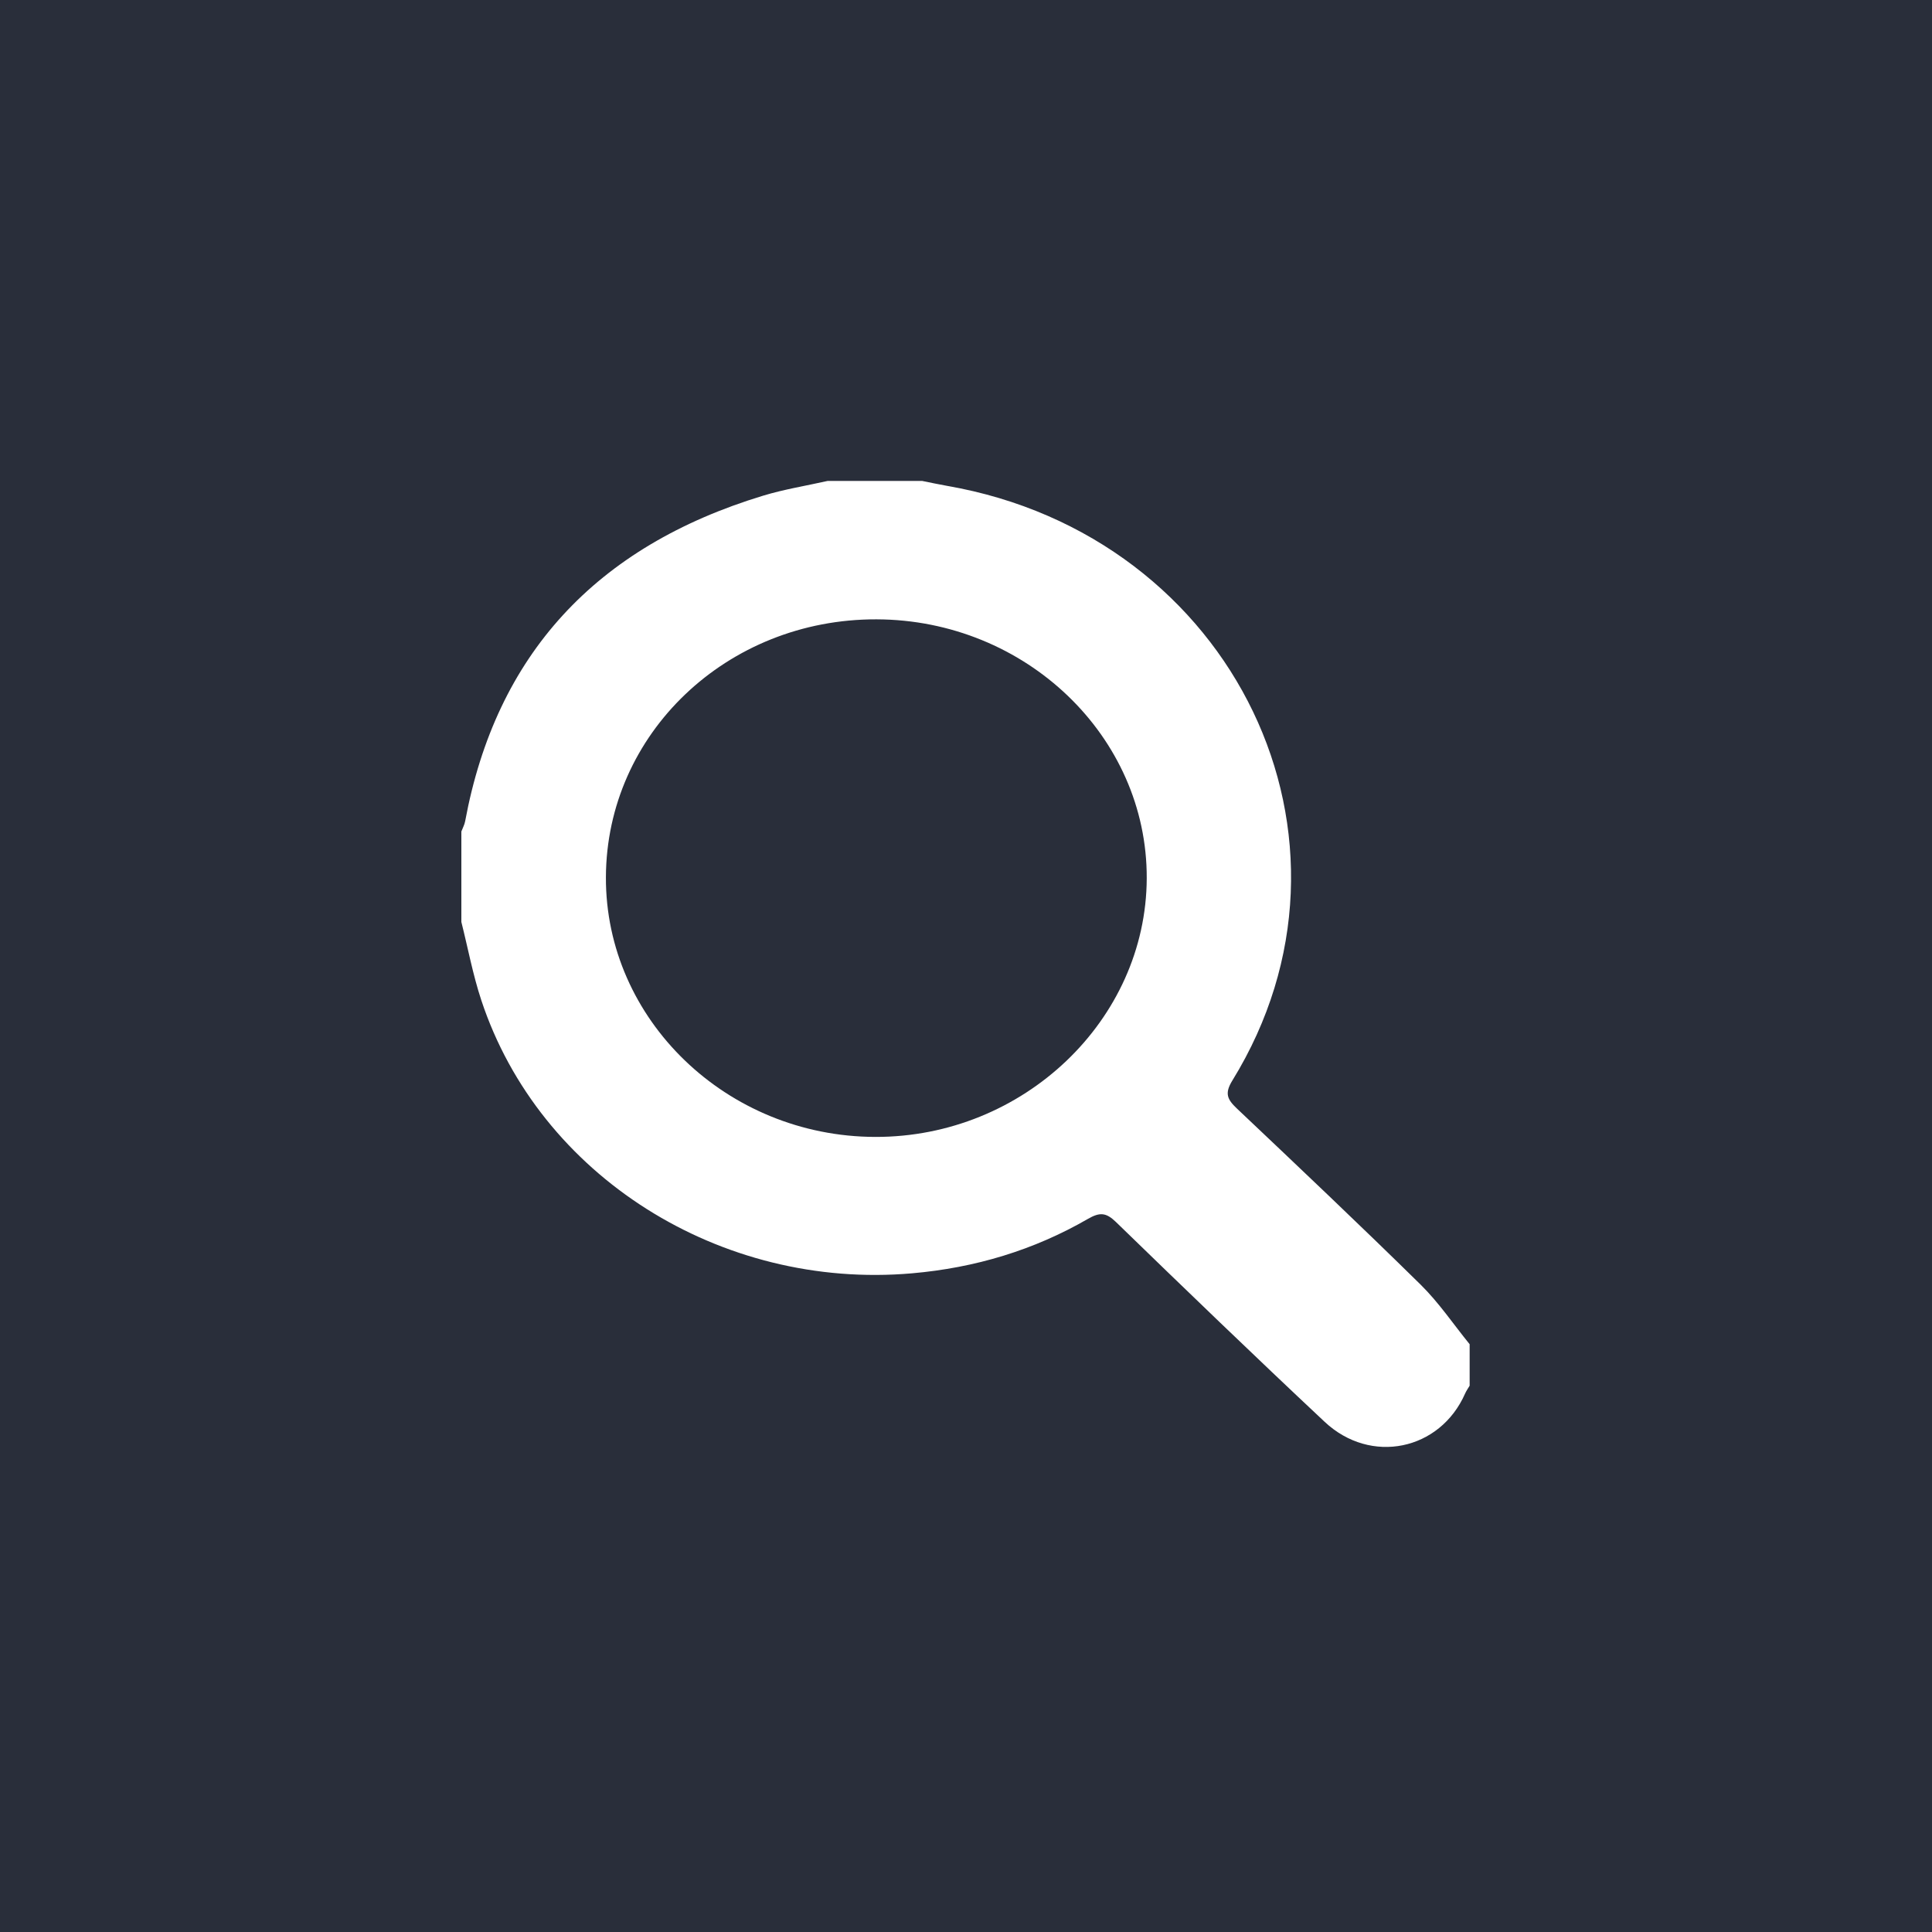
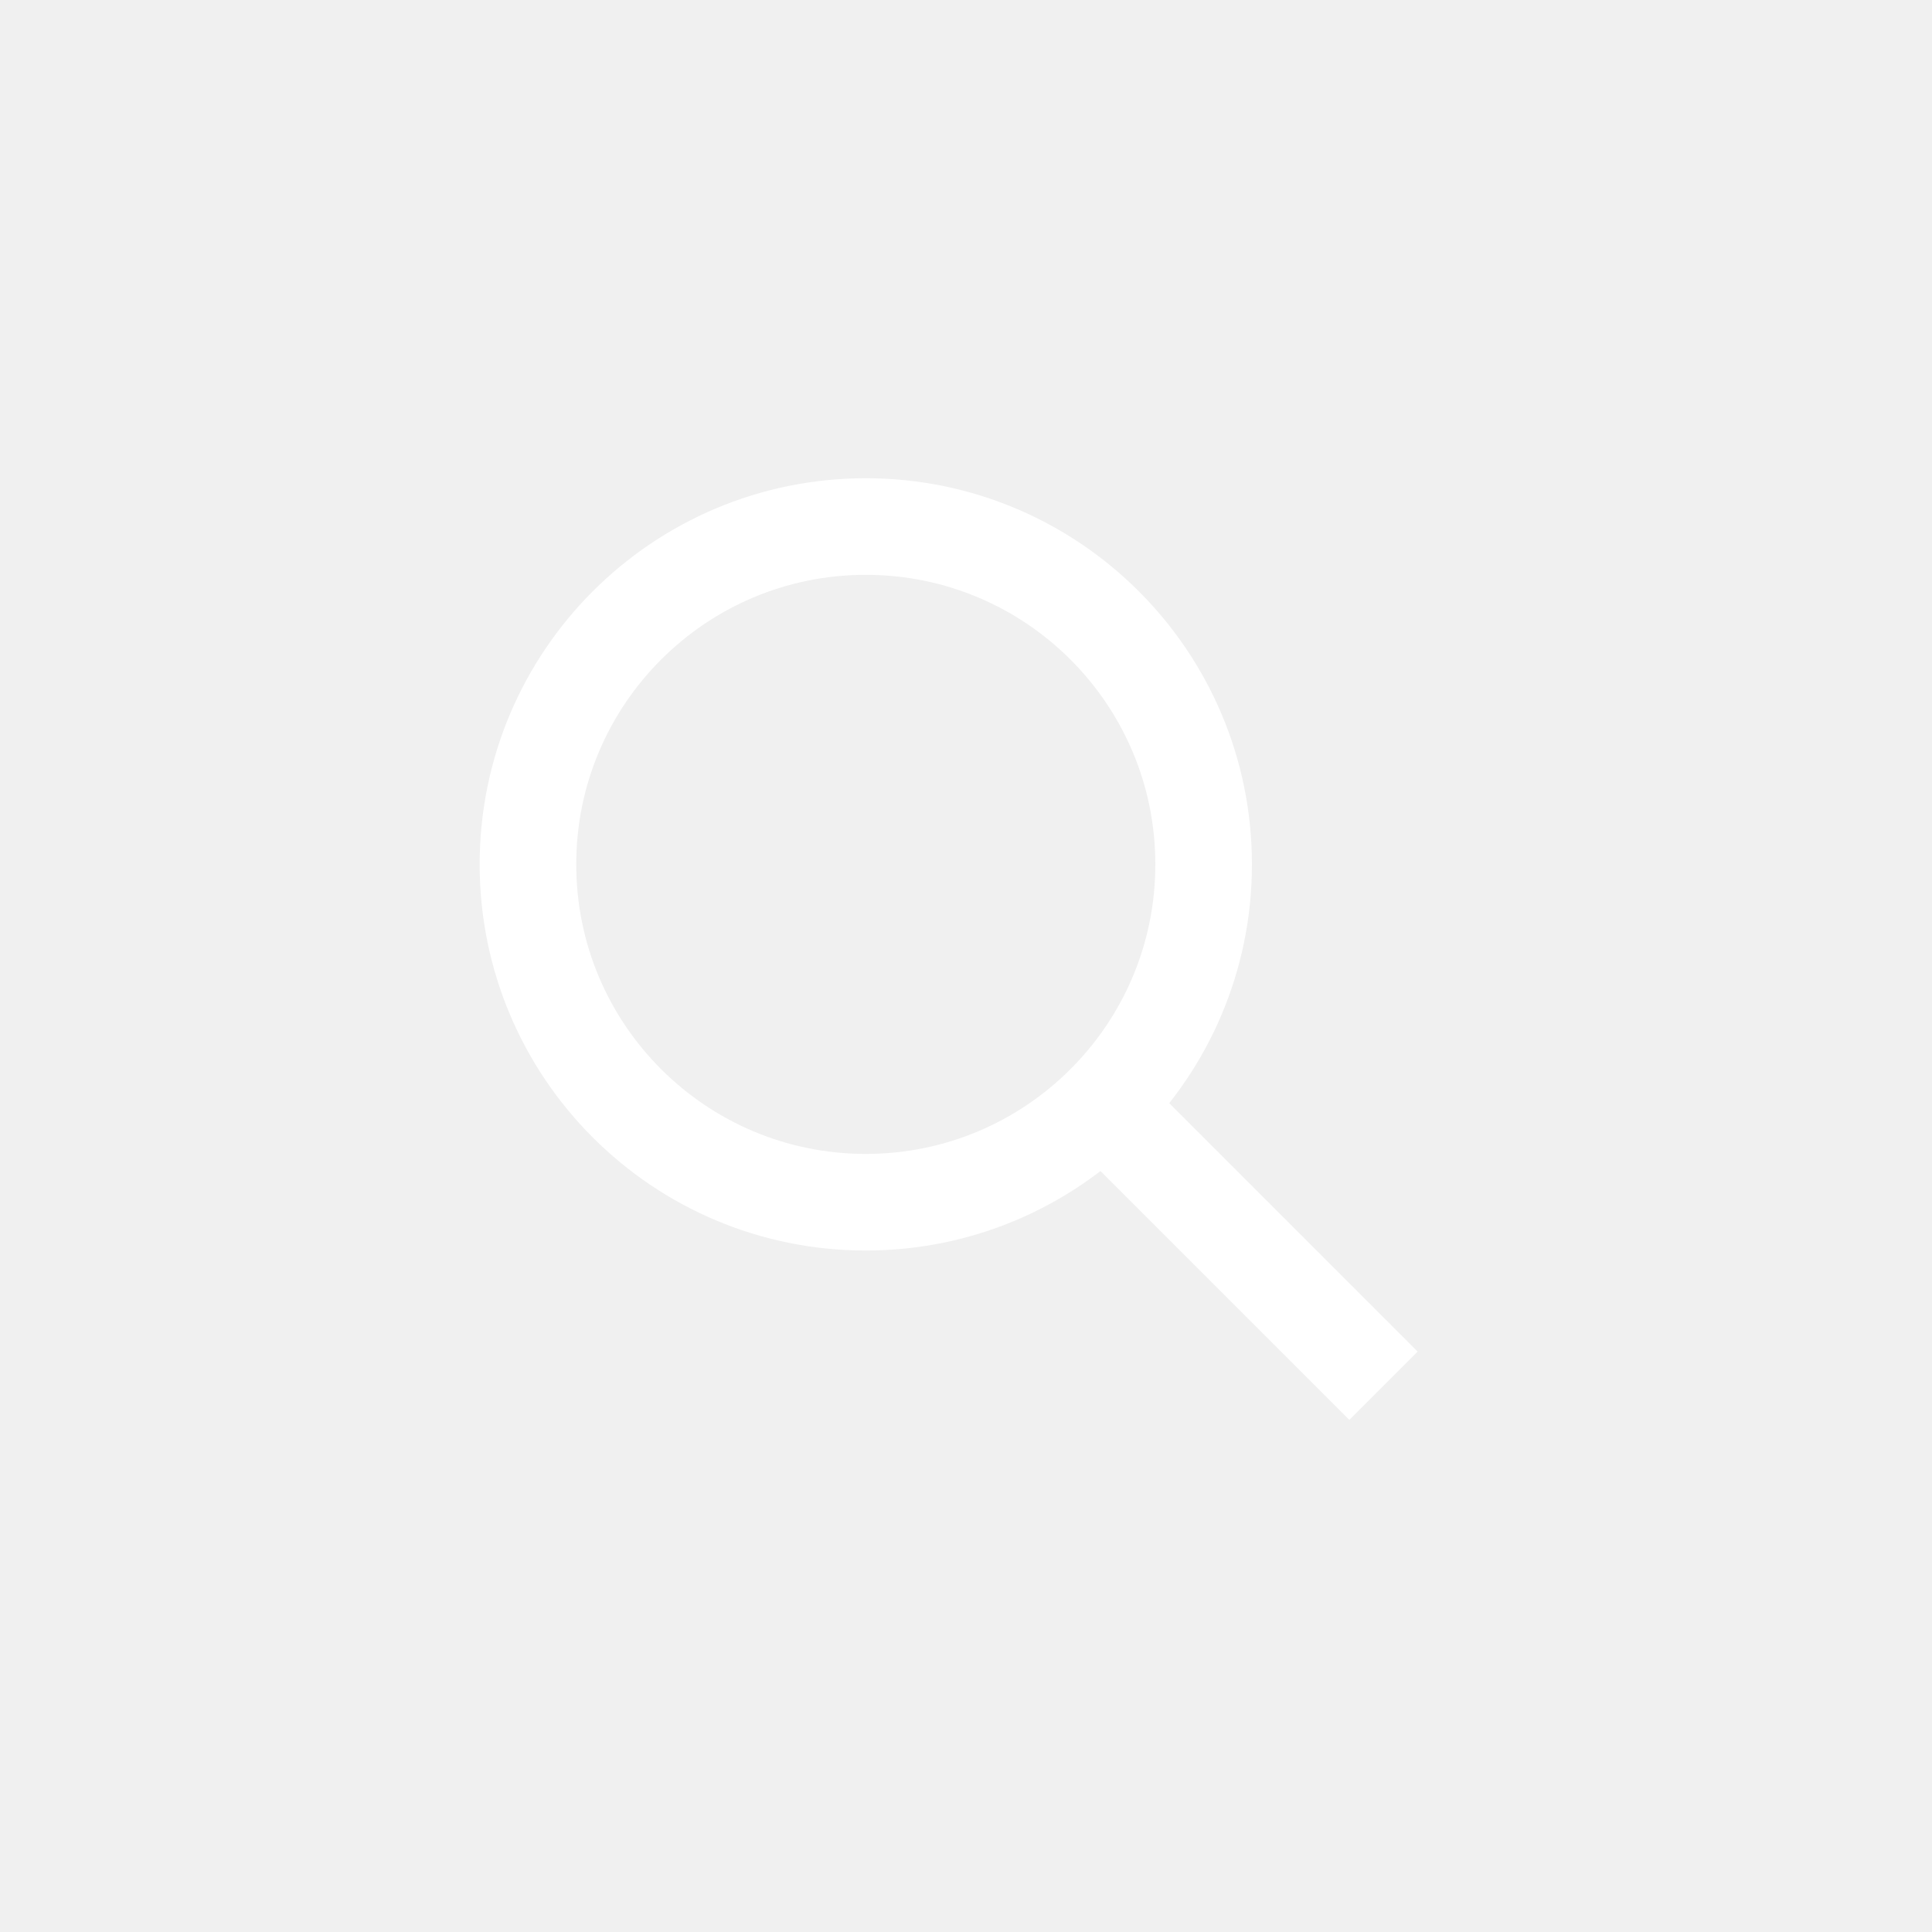
- <svg xmlns="http://www.w3.org/2000/svg" version="1.1" id="Layer_1" x="0px" y="0px" width="60px" height="60px" viewBox="-5 -5 60 60" enableBackground="new -5 -5 60 60" xml:space="preserve">
-   <g id="Layer_1_1_">
-     <rect x="-5" y="-5" fill="#292E3A" width="60" height="60" />
-     <g>
-       <path fill="#FFFFFF" d="M20.703,9.936c0.979,0,1.957,0,2.936,0c0.256,0.051,0.511,0.107,0.769,0.152    c8.928,1.55,13.469,10.997,8.863,18.47c-0.248,0.402-0.155,0.587,0.144,0.87c1.913,1.81,3.825,3.62,5.701,5.465    c0.57,0.561,1.02,1.232,1.525,1.853c0,0.429,0,0.859,0,1.288c-0.048,0.081-0.104,0.16-0.142,0.246    c-0.777,1.765-2.93,2.219-4.362,0.875c-2.183-2.047-4.337-4.124-6.483-6.207c-0.305-0.295-0.5-0.306-0.868-0.094    c-1.679,0.97-3.502,1.519-5.463,1.69c-5.946,0.52-11.572-3.024-13.376-8.482c-0.262-0.793-0.415-1.619-0.619-2.43    c0-0.936,0-1.873,0-2.809c0.041-0.107,0.098-0.211,0.118-0.321c0.957-5.158,4.047-8.529,9.259-10.11    C19.355,10.195,20.036,10.086,20.703,9.936z M13.817,22.241c-0.017,4.422,3.753,8.057,8.367,8.067    c4.597,0.01,8.413-3.626,8.429-8.032c0.016-4.409-3.762-8.028-8.393-8.042C17.575,14.221,13.834,17.785,13.817,22.241z" />
-     </g>
+ <svg xmlns="http://www.w3.org/2000/svg" version="1.1" id="Layer_1" x="0px" y="0px" width="60px" height="60px" viewBox="0 0 60 60" enable-background="new 0 0 60 60" xml:space="preserve">
+   <g>
+     <rect x="36.6" y="31.289" transform="matrix(0.7071 -0.7071 0.7071 0.7071 -15.8307 38.1206)" fill="#FFFFFF" width="3" height="13.761" />
+     <circle fill="none" stroke="#FFFFFF" stroke-width="3" stroke-miterlimit="10" cx="26.888" cy="26.844" r="10.492" />
  </g>
</svg>
